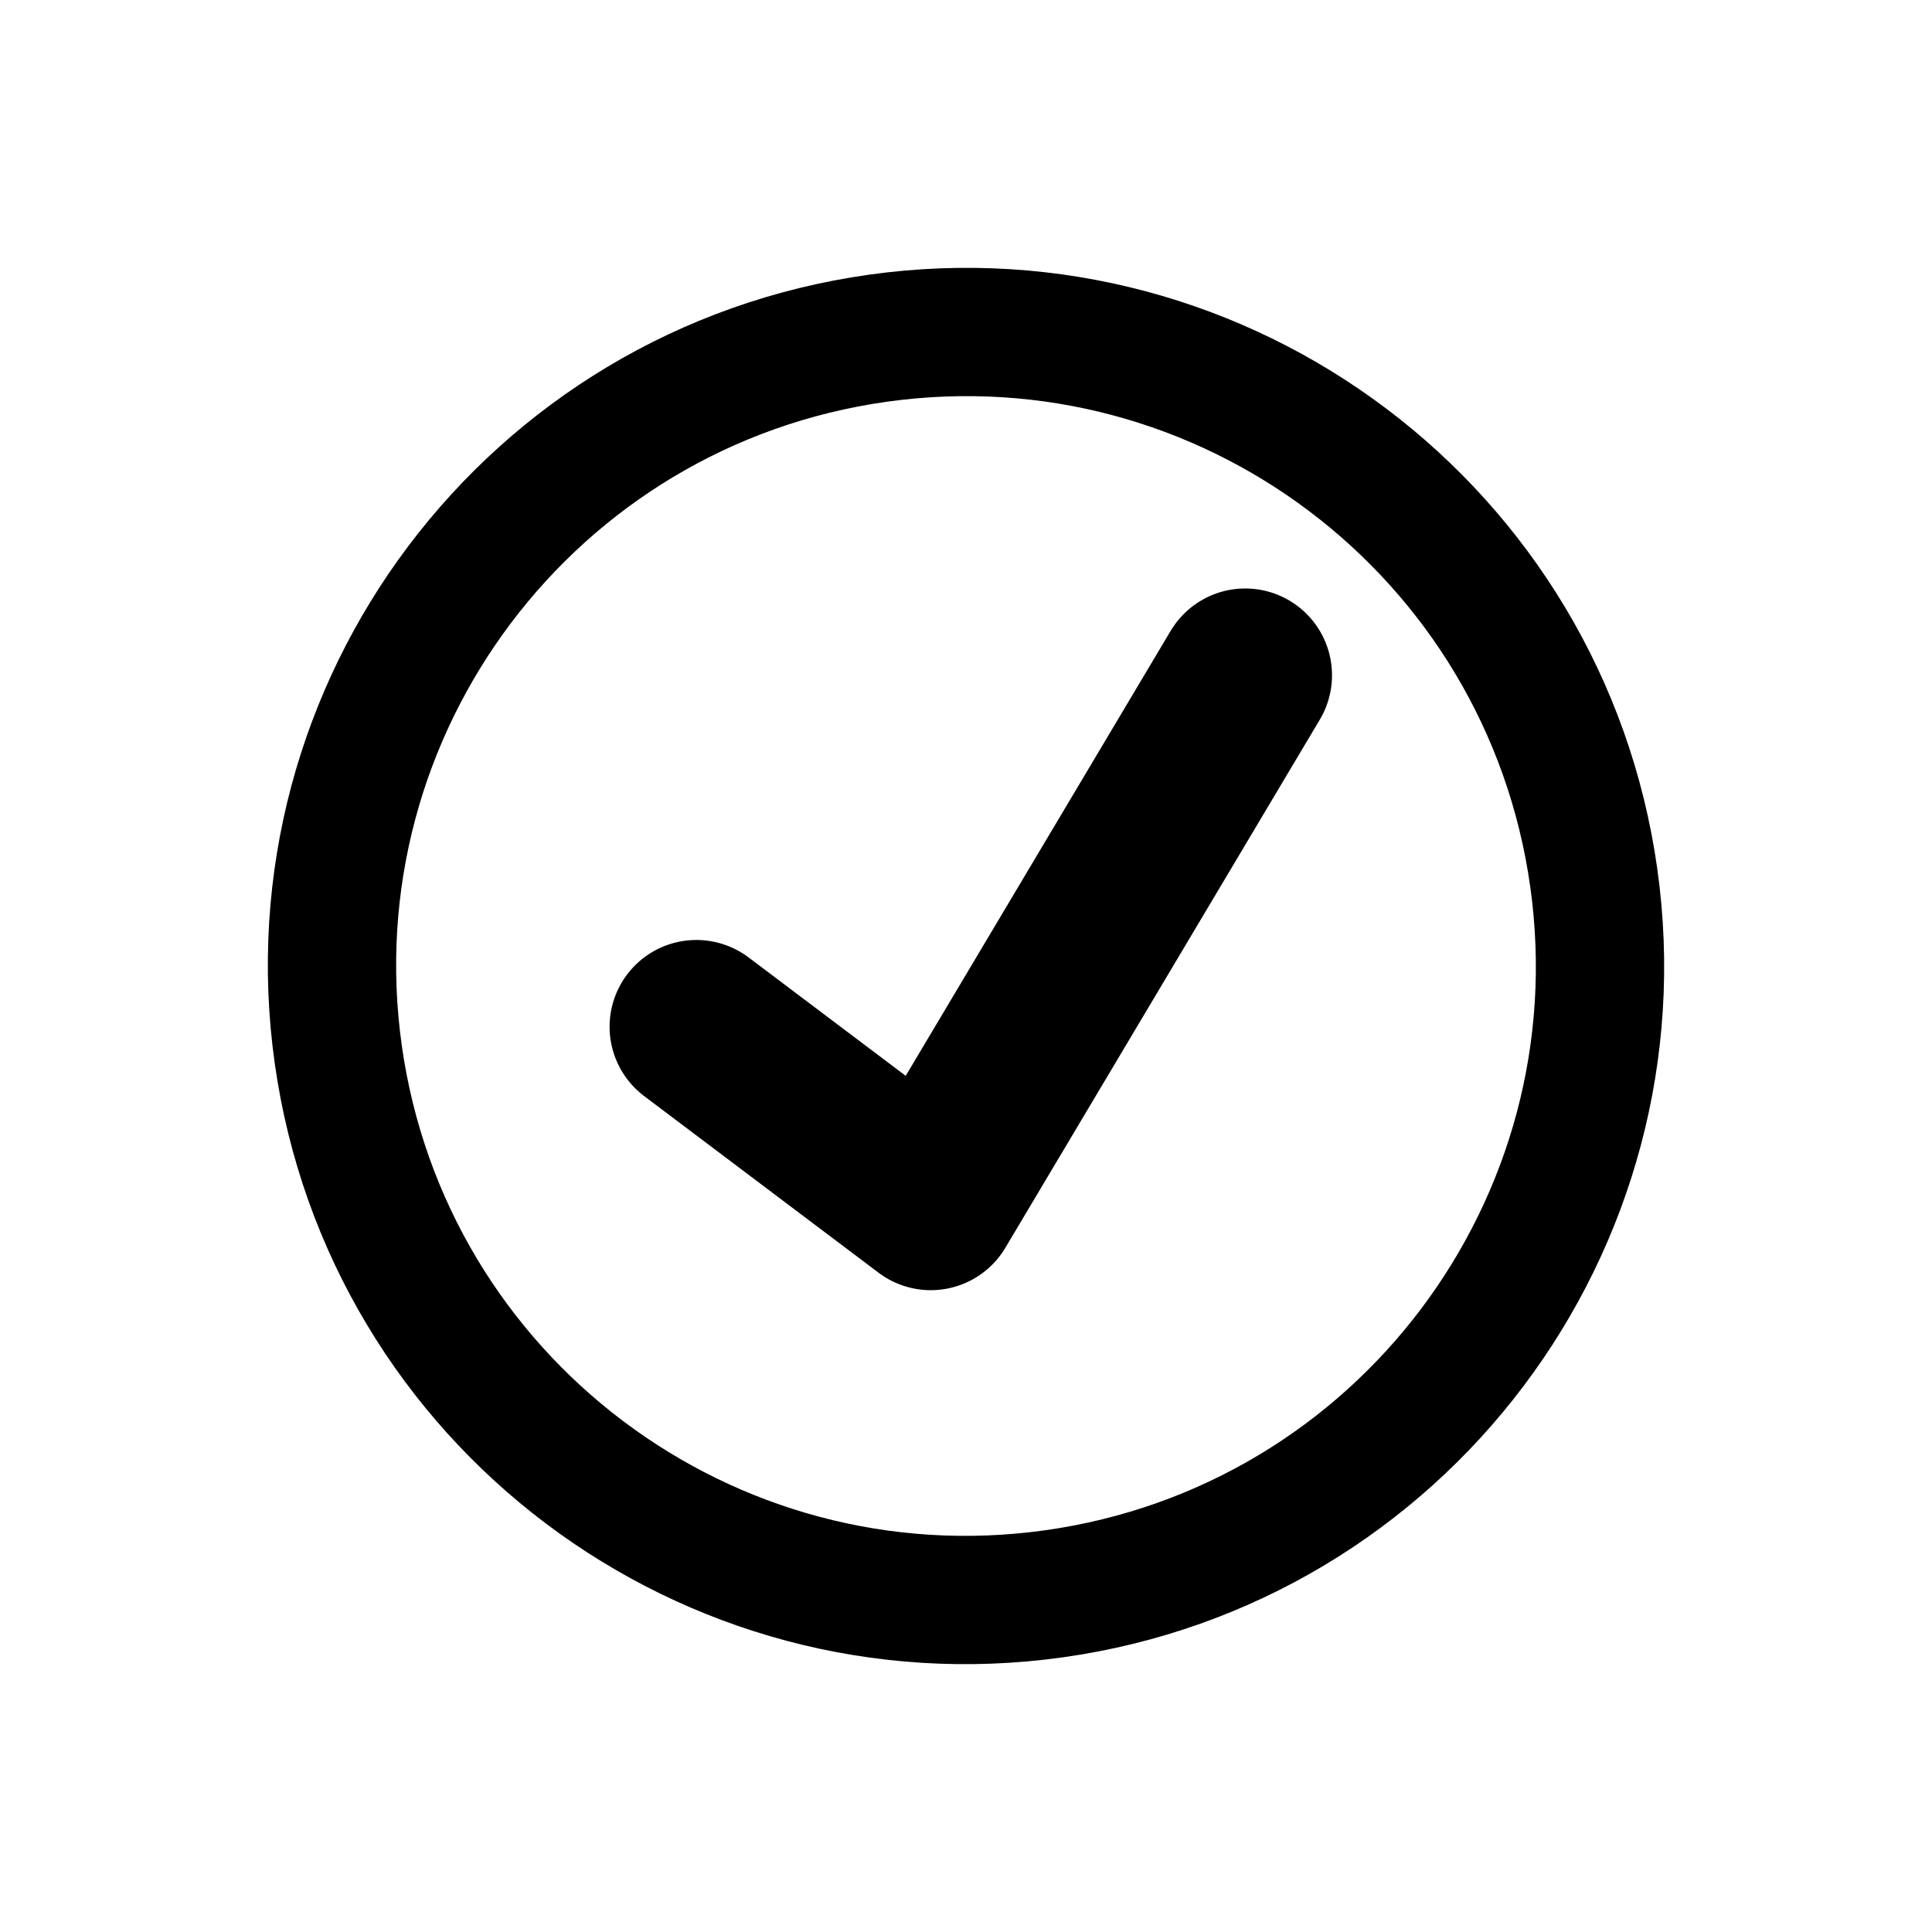
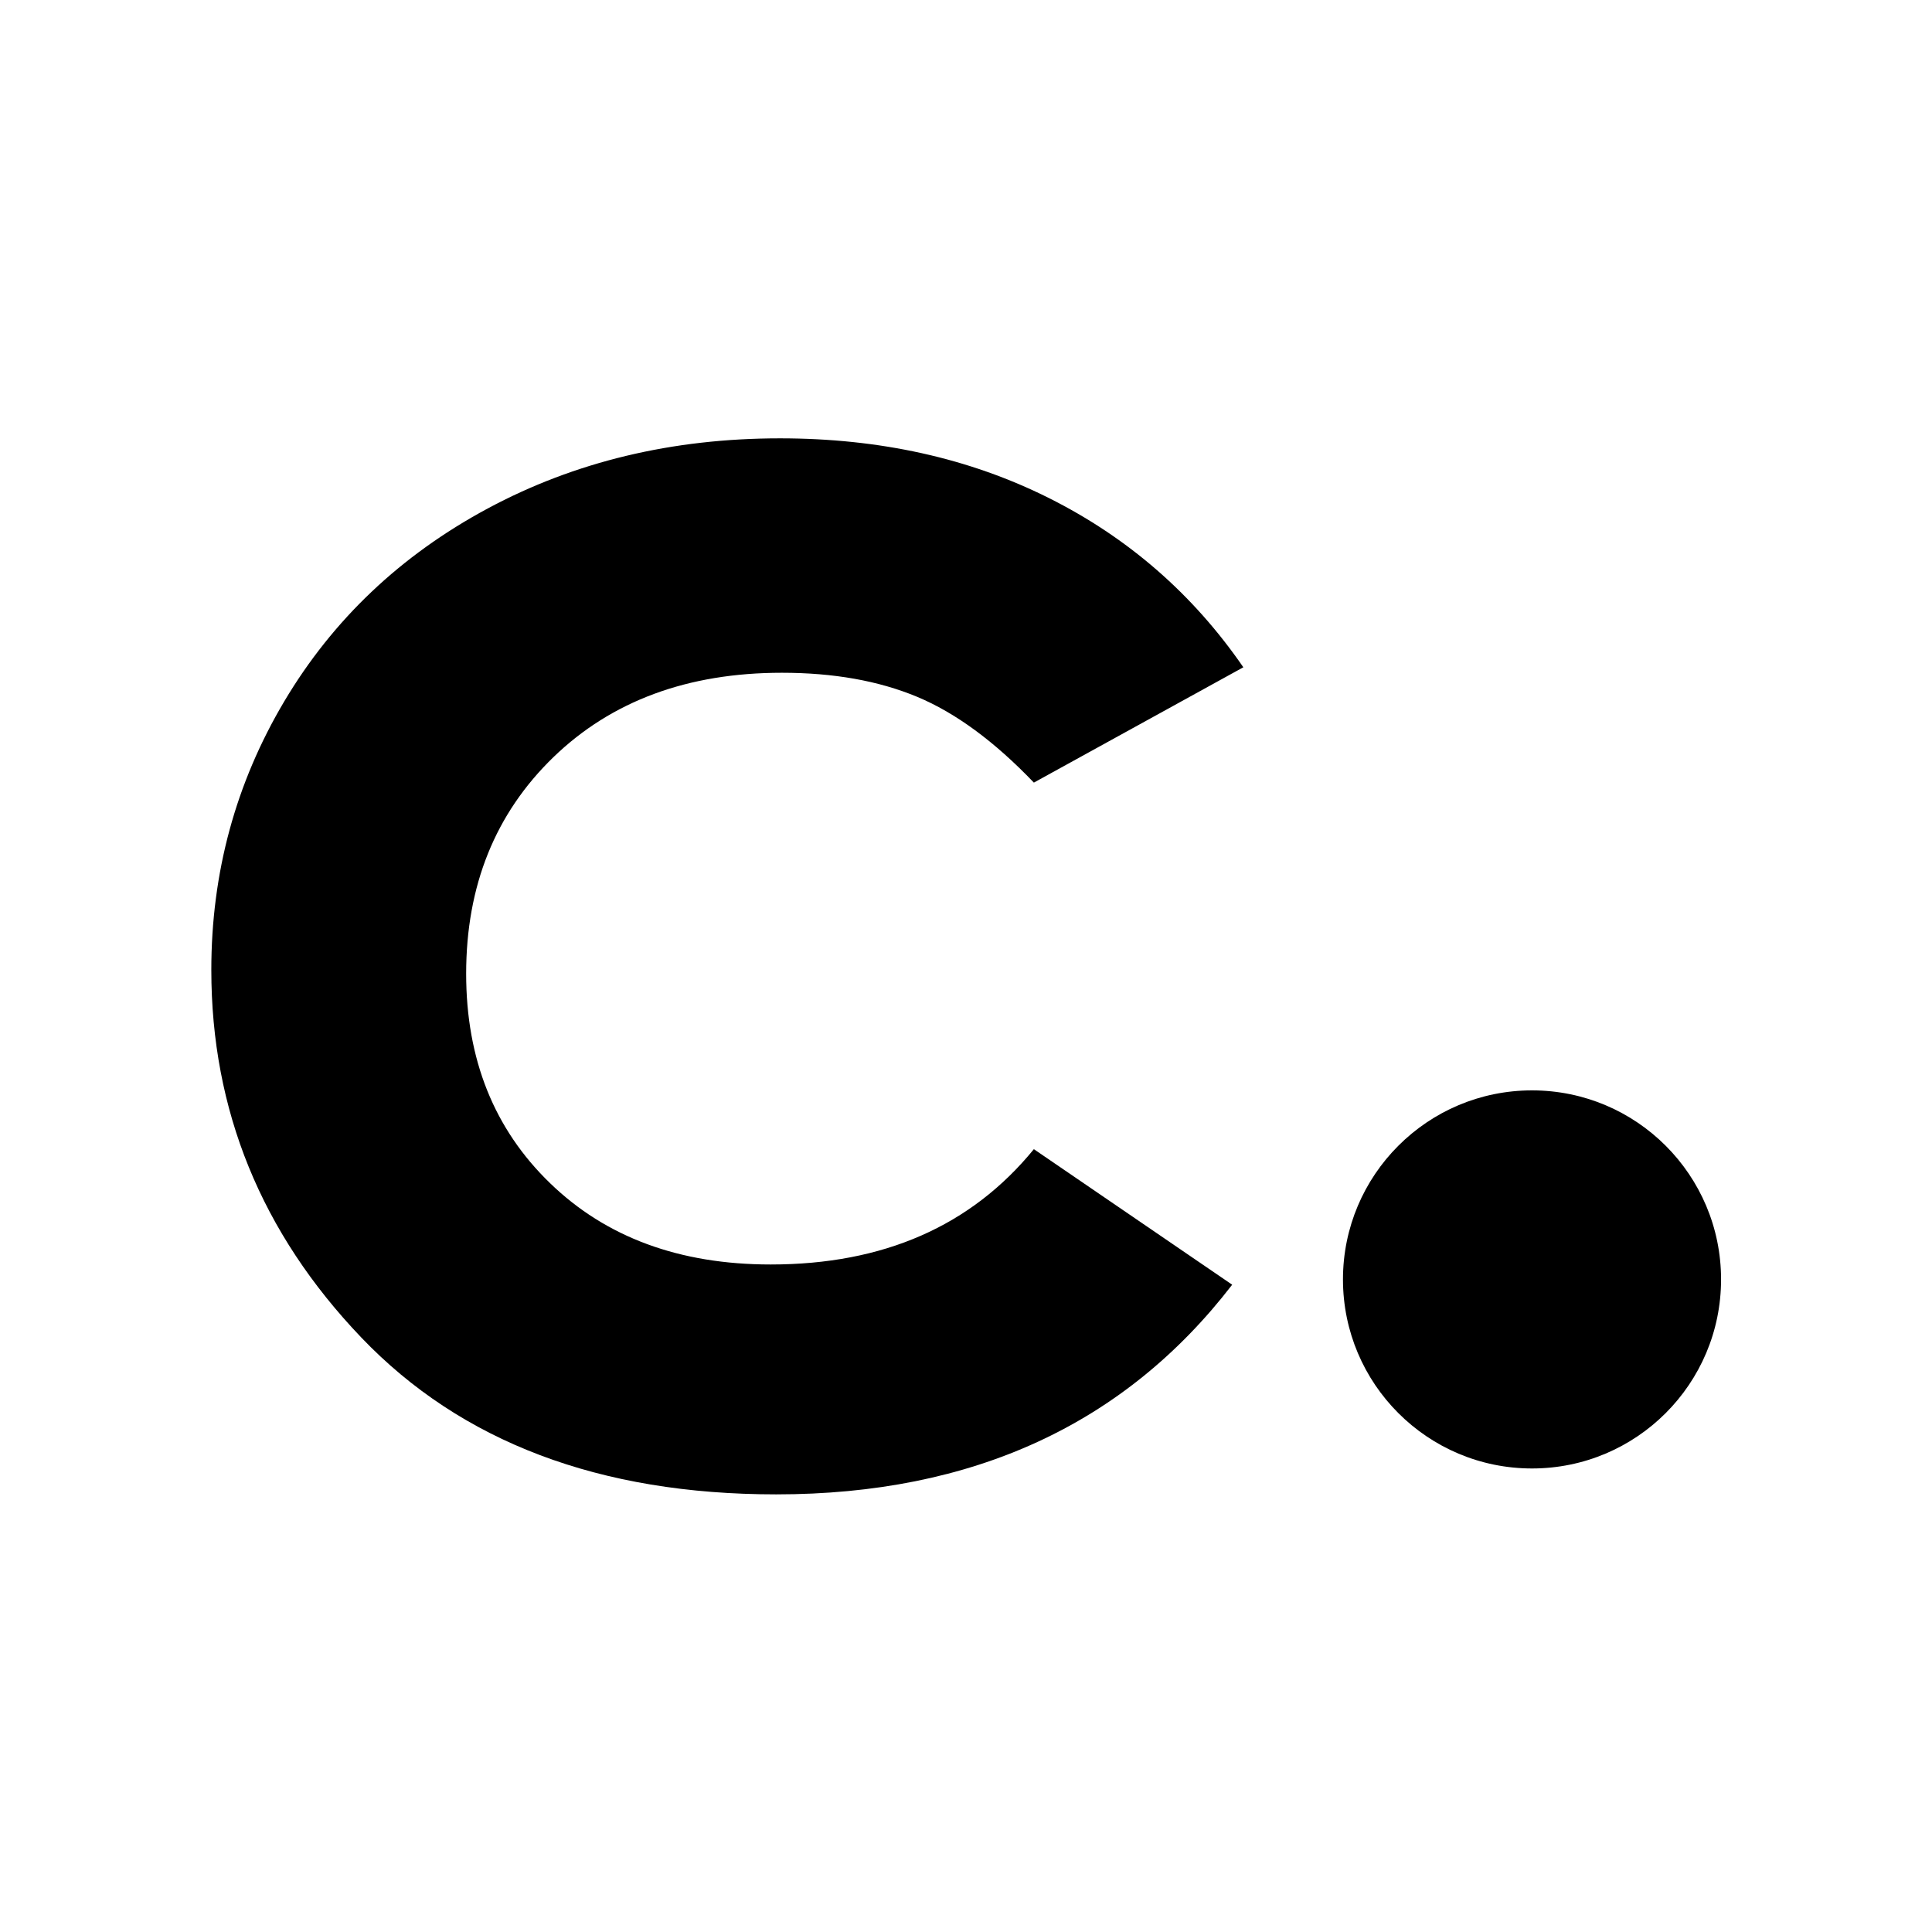
<svg xmlns="http://www.w3.org/2000/svg" viewBox="0 0 512 512">
-   <g transform="rotate(-8 256 256)" fill="none" stroke="#000" stroke-linecap="round" stroke-linejoin="round">
-     <circle cx="256" cy="256" r="168" stroke-width="34" />
-     <path d="M183 262L238 317L340 190" stroke-width="46" />
+   <g transform="translate(35.21 -11.64) scale(5.01)">
+     <path fill="#000" d="M58.74 37.62 47.66 43.72Q44.53 40.45 41.48 39.18Q38.43 37.91 34.33 37.91Q26.86 37.91 22.24 42.38Q17.63 46.85 17.63 53.83Q17.63 60.62 22.07 64.91Q26.51 69.21 33.74 69.21Q42.68 69.21 47.66 63.11L58.15 70.28Q49.61 81.37 34.03 81.37Q20.02 81.37 12.08 73.07Q4.15 64.77 4.15 53.63Q4.15 45.92 8.01 39.42Q11.87 32.93 18.77 29.22Q25.68 25.51 34.23 25.51Q42.14 25.51 48.44 28.66Q54.74 31.81 58.74 37.62Z" />
+     <circle fill="#000" cx="74.01" cy="70" r="10" />
  </g>
</svg>
